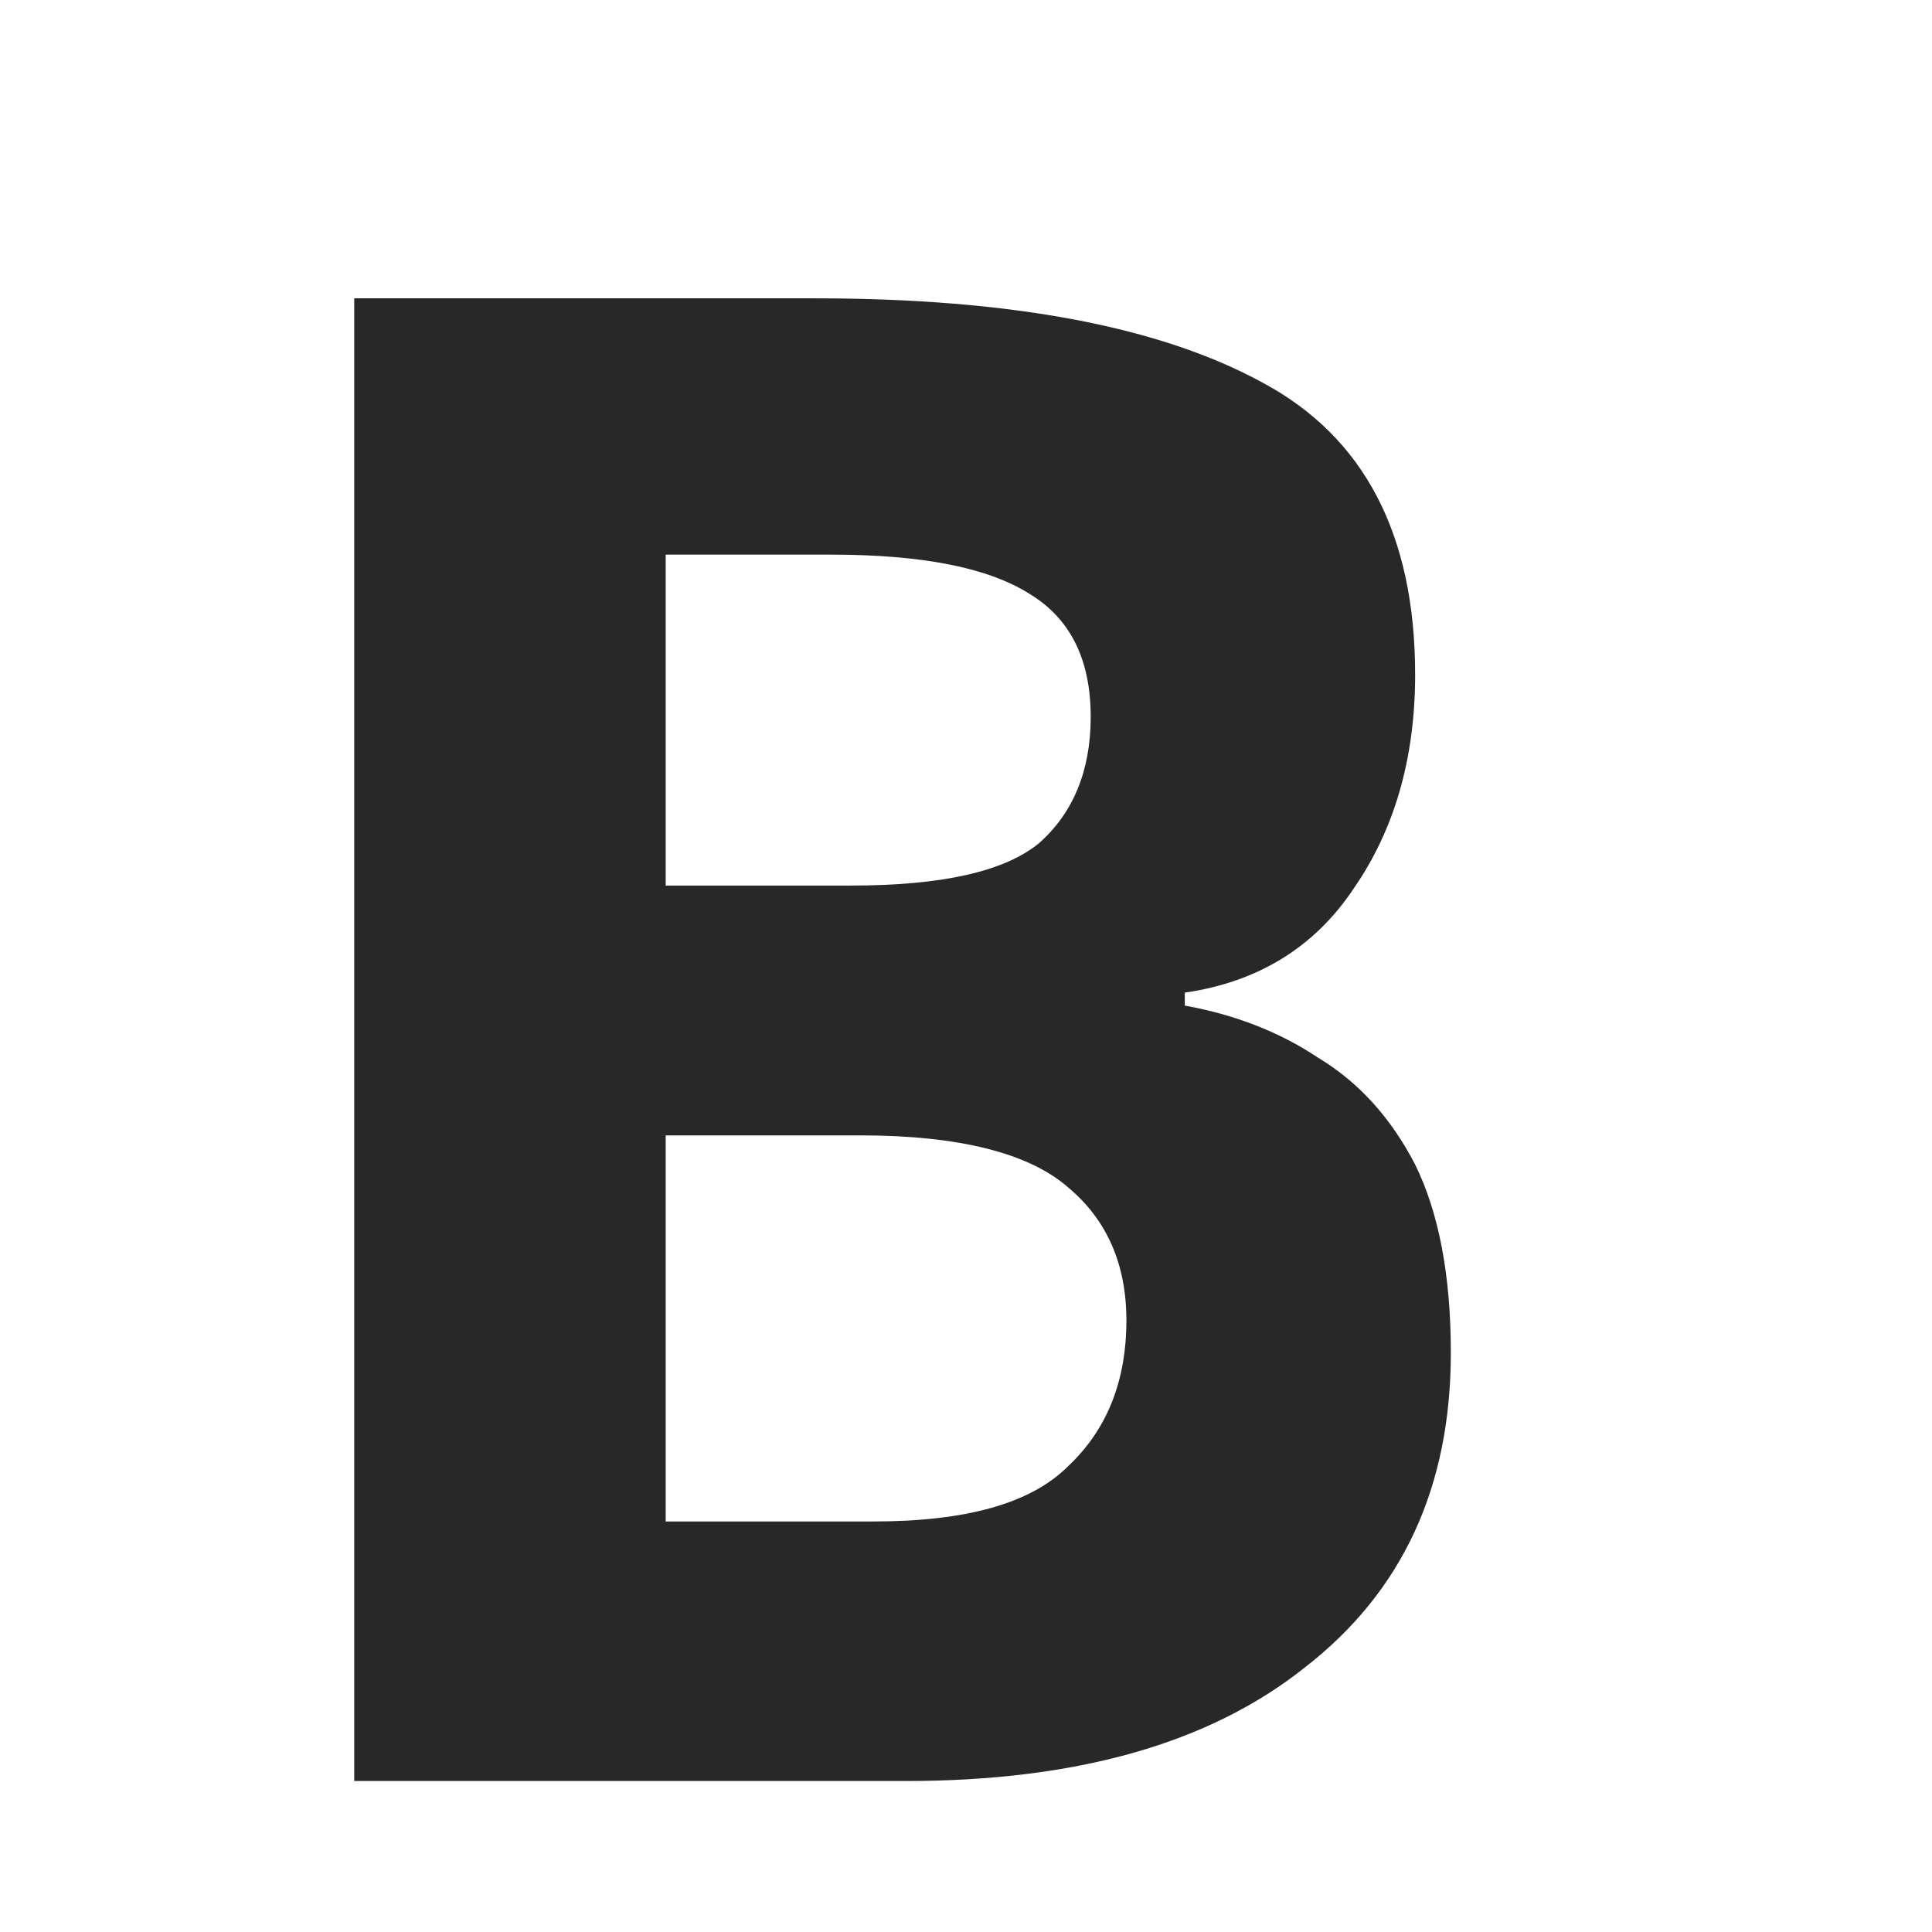
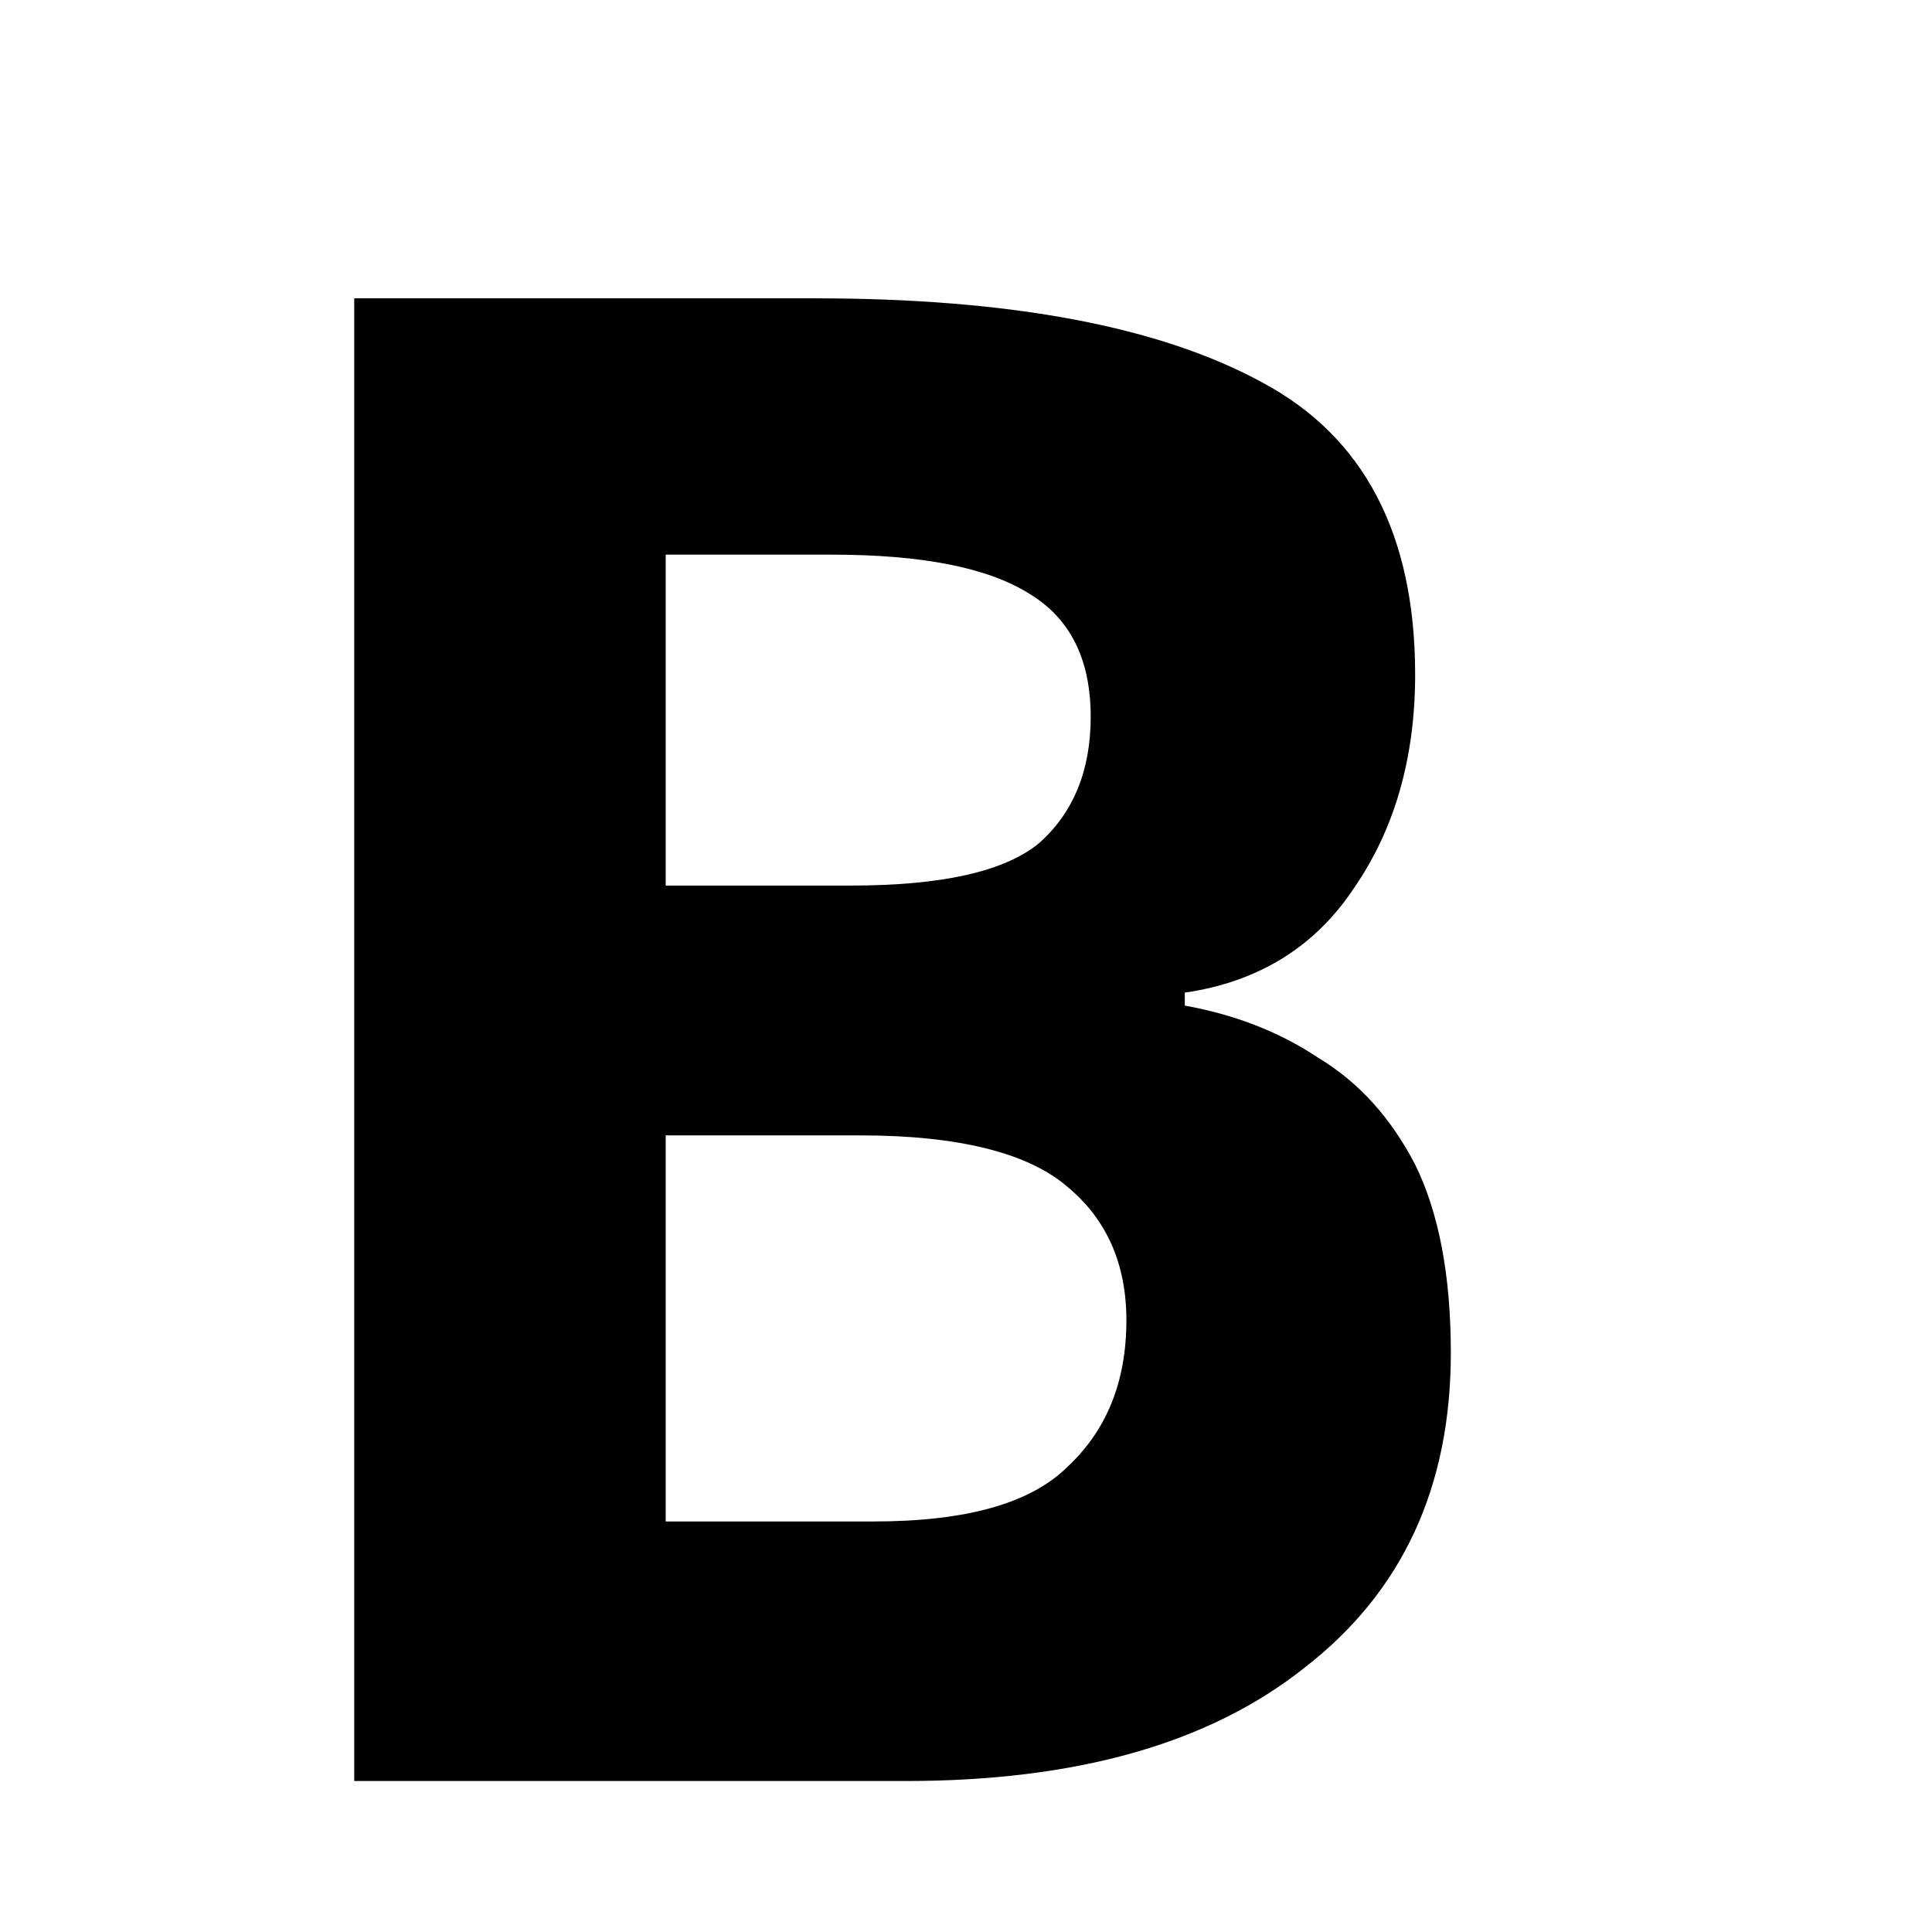
<svg xmlns="http://www.w3.org/2000/svg" width="16" height="16" viewBox="0 0 16 16" version="1.1" id="svg5">
  <defs id="defs2">
    <rect x="1.967" y="3.41" width="12.393" height="11.344" id="rect3040" />
  </defs>
  <g id="layer1">
-     <text xml:space="preserve" id="text3038" style="font-style:normal;font-variant:normal;font-weight:bold;font-stretch:normal;font-size:10px;line-height:1.25;font-family:sans-serif;-inkscape-font-specification:'sans-serif, Bold';font-variant-ligatures:normal;font-variant-caps:normal;font-variant-numeric:normal;font-variant-east-asian:normal;white-space:pre;shape-inside:url(#rect3040);fill:#282828;fill-opacity:1" transform="matrix(1.719599,0,0,1.719599,-2.010299,-6.328901)">
-       <tspan x="1.967" y="12.258" id="tspan12179">B</tspan>
+     <text xml:space="preserve" id="text3038" style="font-style:normal;font-variant:normal;font-weight:bold;font-stretch:normal;font-size:10px;line-height:1.25;font-family:sans-serif;-inkscape-font-specification:'sans-serif, Bold';font-variant-ligatures:normal;font-variant-caps:normal;font-variant-numeric:normal;font-variant-east-asian:normal;white-space:pre;shape-inside:url(#rect3040);fill:#000000;fill-opacity:1" transform="matrix(1.719599,0,0,1.719599,-2.010299,-6.328901)">
+       <tspan x="1.967" y="12.258" id="tspan921">B</tspan>
    </text>
  </g>
</svg>
